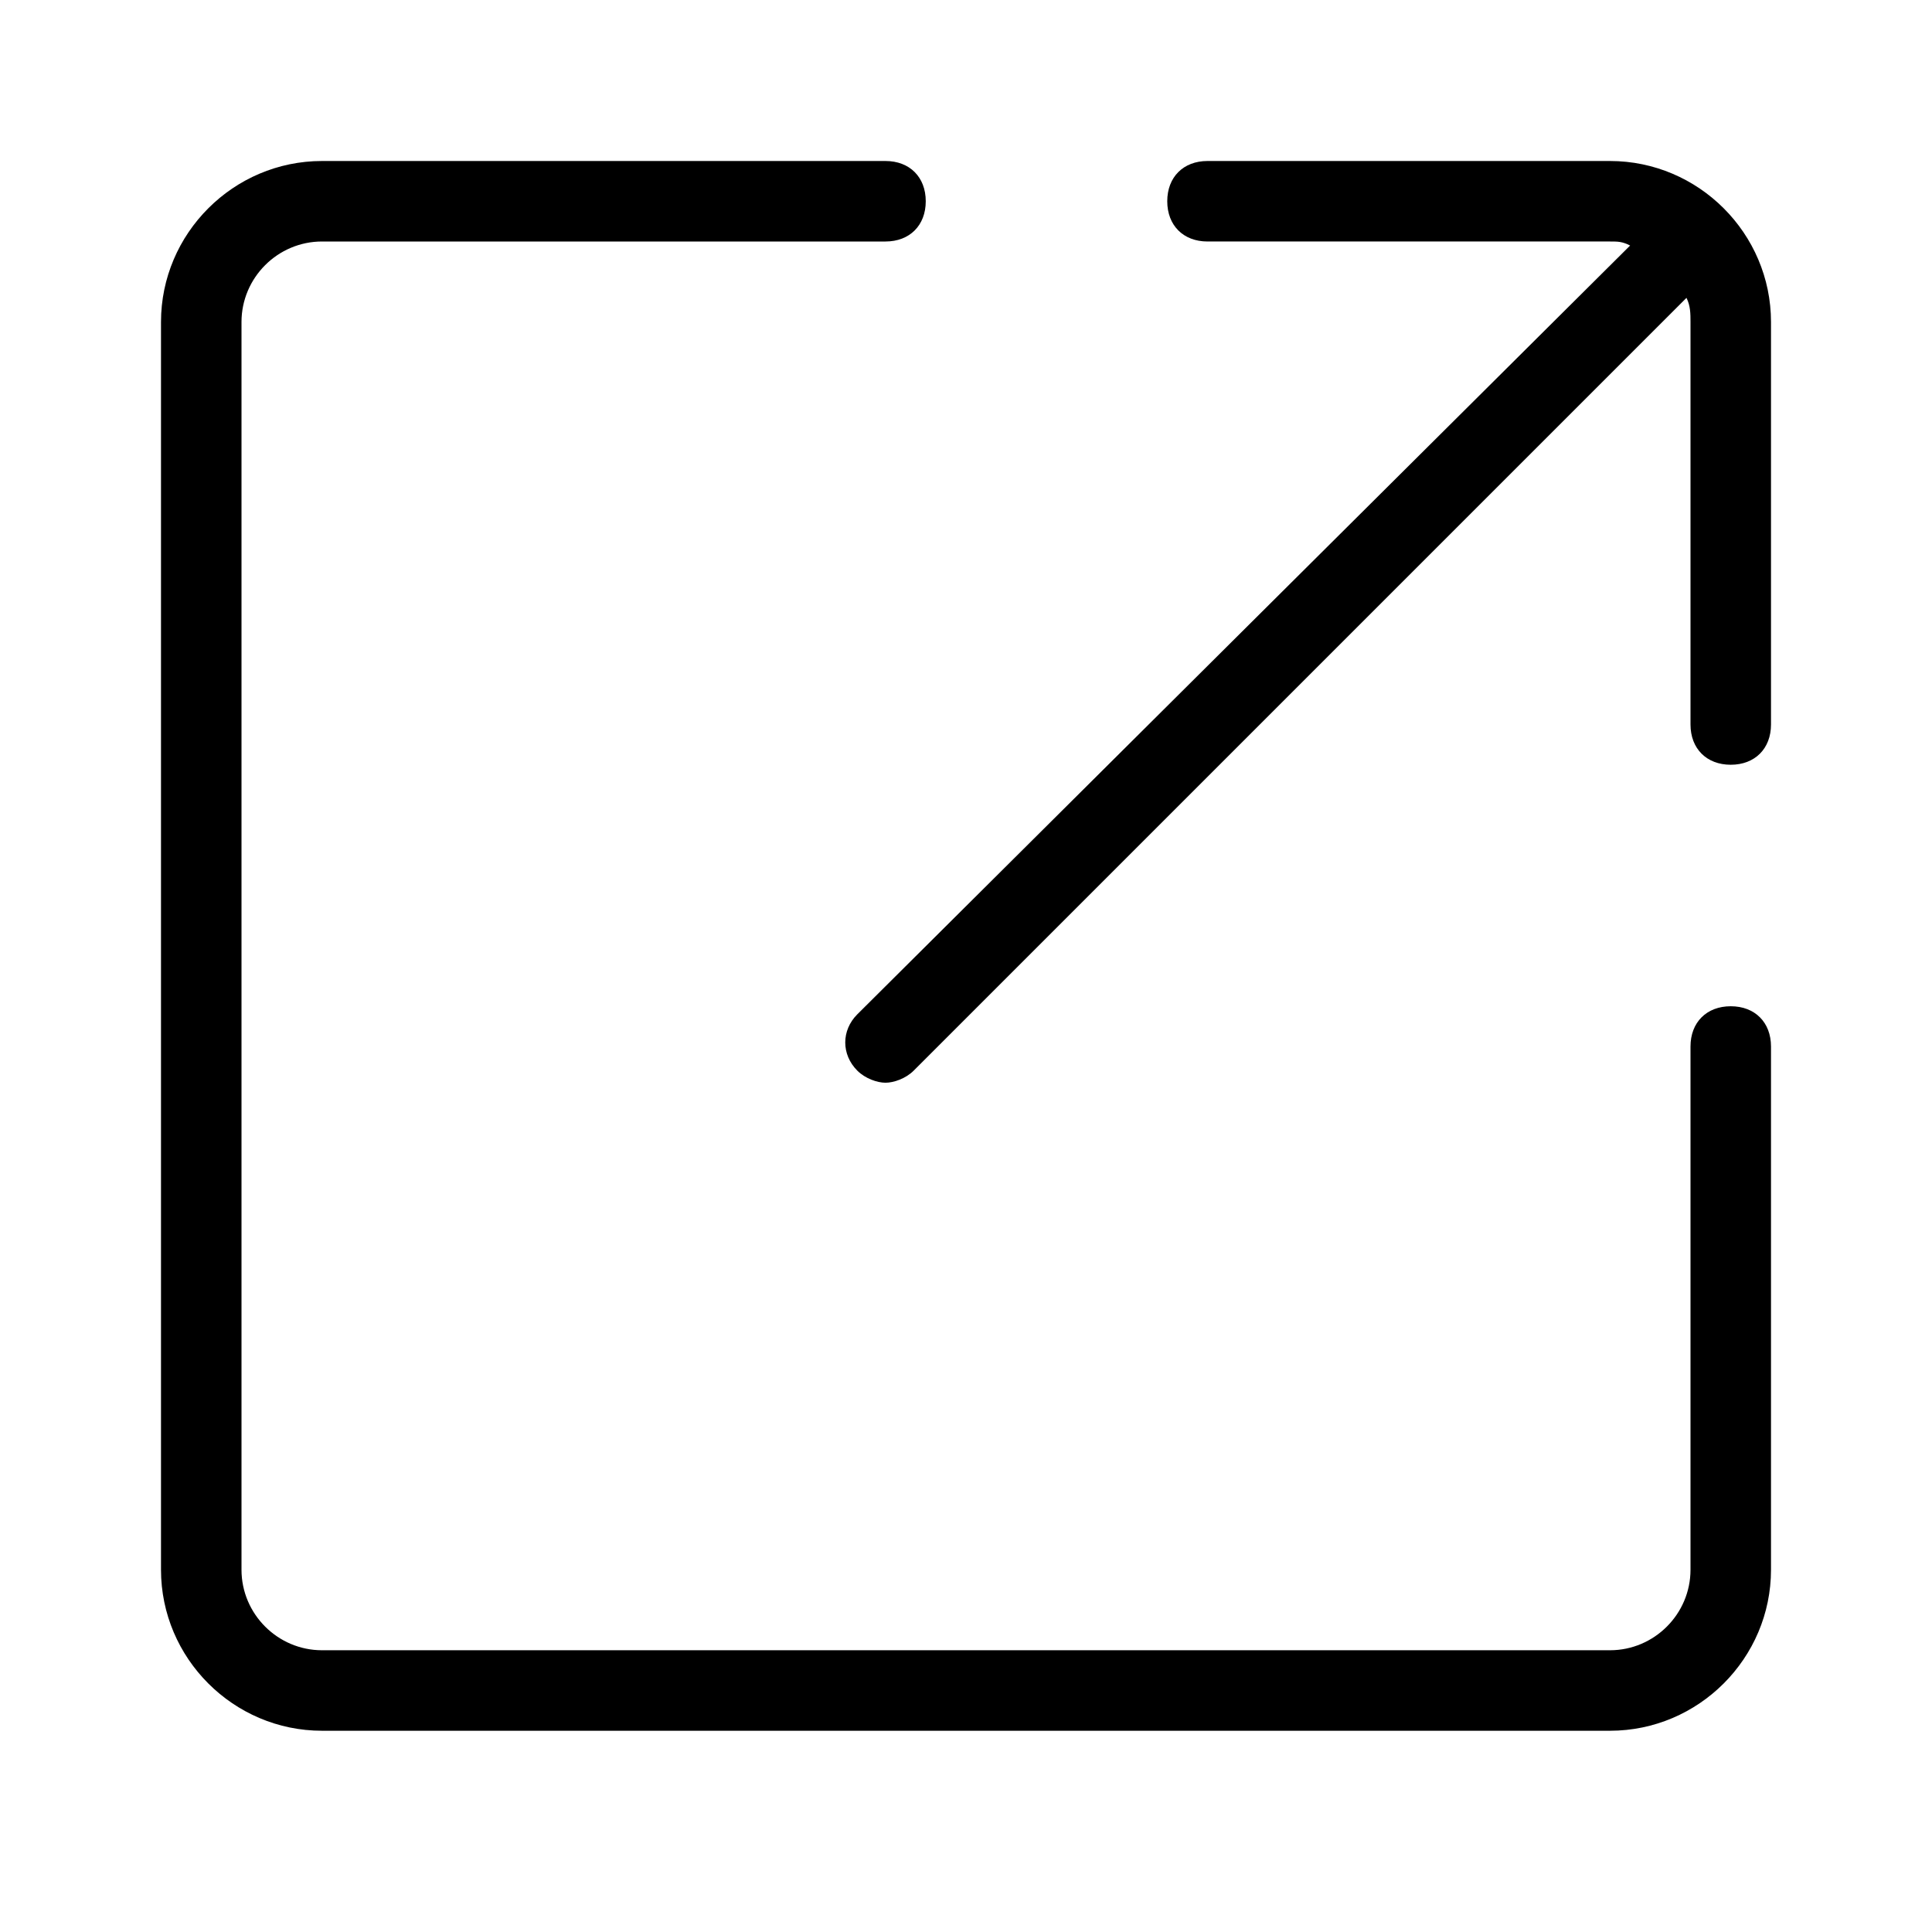
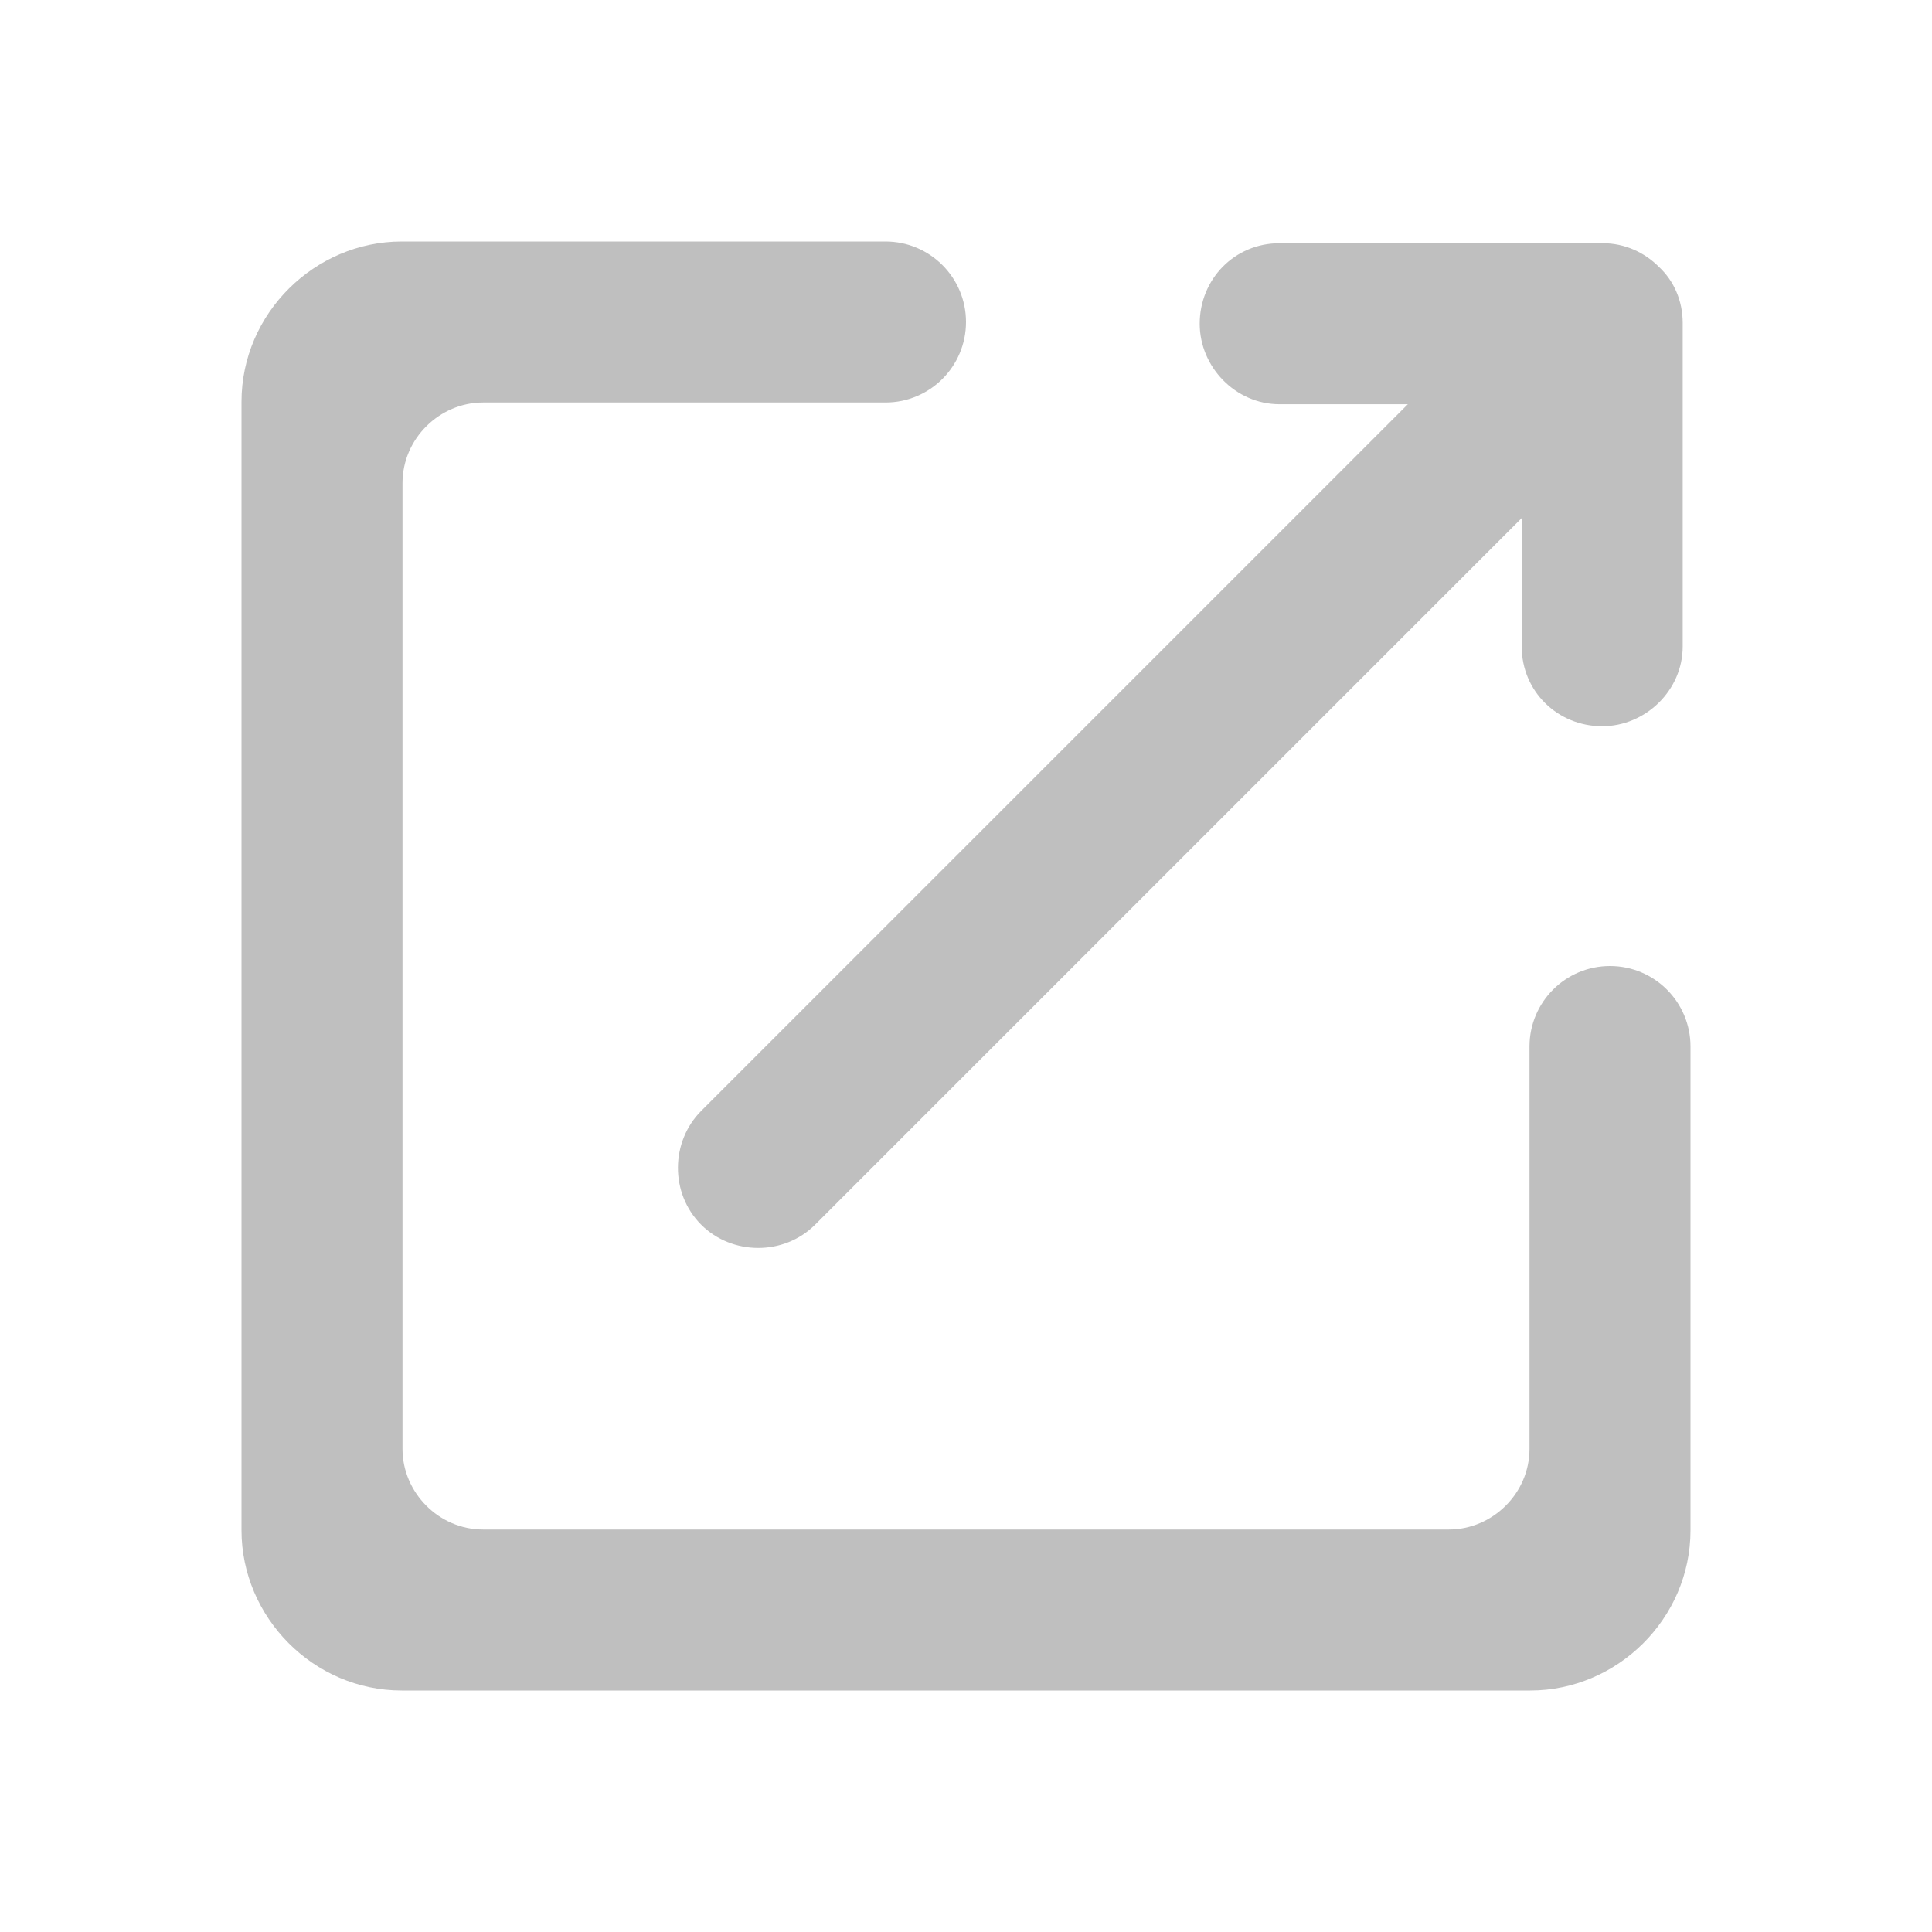
- <svg xmlns="http://www.w3.org/2000/svg" t="1578995124136" class="icon" viewBox="0 0 1024 1024" version="1.1" p-id="3498" width="200" height="200">
+ <svg xmlns="http://www.w3.org/2000/svg" t="1582648679251" class="icon" viewBox="0 0 1024 1024" version="1.1" p-id="20300" width="16" height="16">
  <defs>
    <style type="text/css" />
  </defs>
-   <path d="M917.333 533.333c-12.8 0-21.333 8.533-21.333 21.333v277.333c0 23.467-19.2 42.667-42.667 42.667H170.667c-23.467 0-42.667-19.2-42.667-42.667V170.667c0-23.467 19.2-42.667 42.667-42.667h298.667c12.8 0 21.333-8.533 21.333-21.333s-8.533-21.333-21.333-21.333H170.667C123.733 85.333 85.333 123.733 85.333 170.667v661.333c0 46.933 38.4 85.333 85.333 85.333h682.667c46.933 0 85.333-38.4 85.333-85.333V554.667c0-12.8-8.533-21.333-21.333-21.333z" p-id="3499" />
-   <path d="M853.333 85.333H640c-12.8 0-21.333 8.533-21.333 21.333s8.533 21.333 21.333 21.333h213.333c4.267 0 6.4 0 10.667 2.133L454.4 537.6c-8.533 8.533-8.533 21.333 0 29.867 4.267 4.267 10.667 6.4 14.933 6.4s10.667-2.133 14.933-6.4L893.867 157.867c2.133 4.267 2.133 8.533 2.133 12.8v213.333c0 12.8 8.533 21.333 21.333 21.333s21.333-8.533 21.333-21.333V170.667c0-46.933-38.4-85.333-85.333-85.333z" p-id="3500" />
+   <path d="M810.667 767.963C810.667 791.548 790.972 810.667 767.963 810.667L256.037 810.667C232.452 810.667 213.333 790.972 213.333 767.963L213.333 256.037C213.333 232.453 233.028 213.333 256.037 213.333L469.333 213.333C492.897 213.333 512 194.231 512 170.667 512 147.103 492.897 128 469.333 128L212.941 128C166.883 128 128 166.029 128 212.941L128 811.059C128 857.117 166.029 896 212.941 896L811.059 896C857.117 896 896 857.971 896 811.059L896 554.667C896 531.103 876.897 512 853.333 512 829.769 512 810.667 531.103 810.667 554.667L810.667 767.963 810.667 767.963ZM678.14 214.251C654.794 214.251 635.867 194.459 635.867 171.584 635.867 148.02 654.278 128.918 678.14 128.918L849.594 128.918C861.201 128.918 871.714 133.809 879.354 141.539 887.144 148.809 891.867 159.326 891.867 171.191L891.867 342.644C891.867 365.991 872.076 384.918 849.201 384.918 825.636 384.918 806.534 366.507 806.534 342.644L806.534 274.591 432.025 649.1C415.348 665.777 387.834 665.301 371.659 649.126 354.996 632.464 355.415 605.03 371.685 588.76L746.194 214.251 678.14 214.251 678.14 214.251Z" p-id="20301" fill="#bfbfbf" />
</svg>
